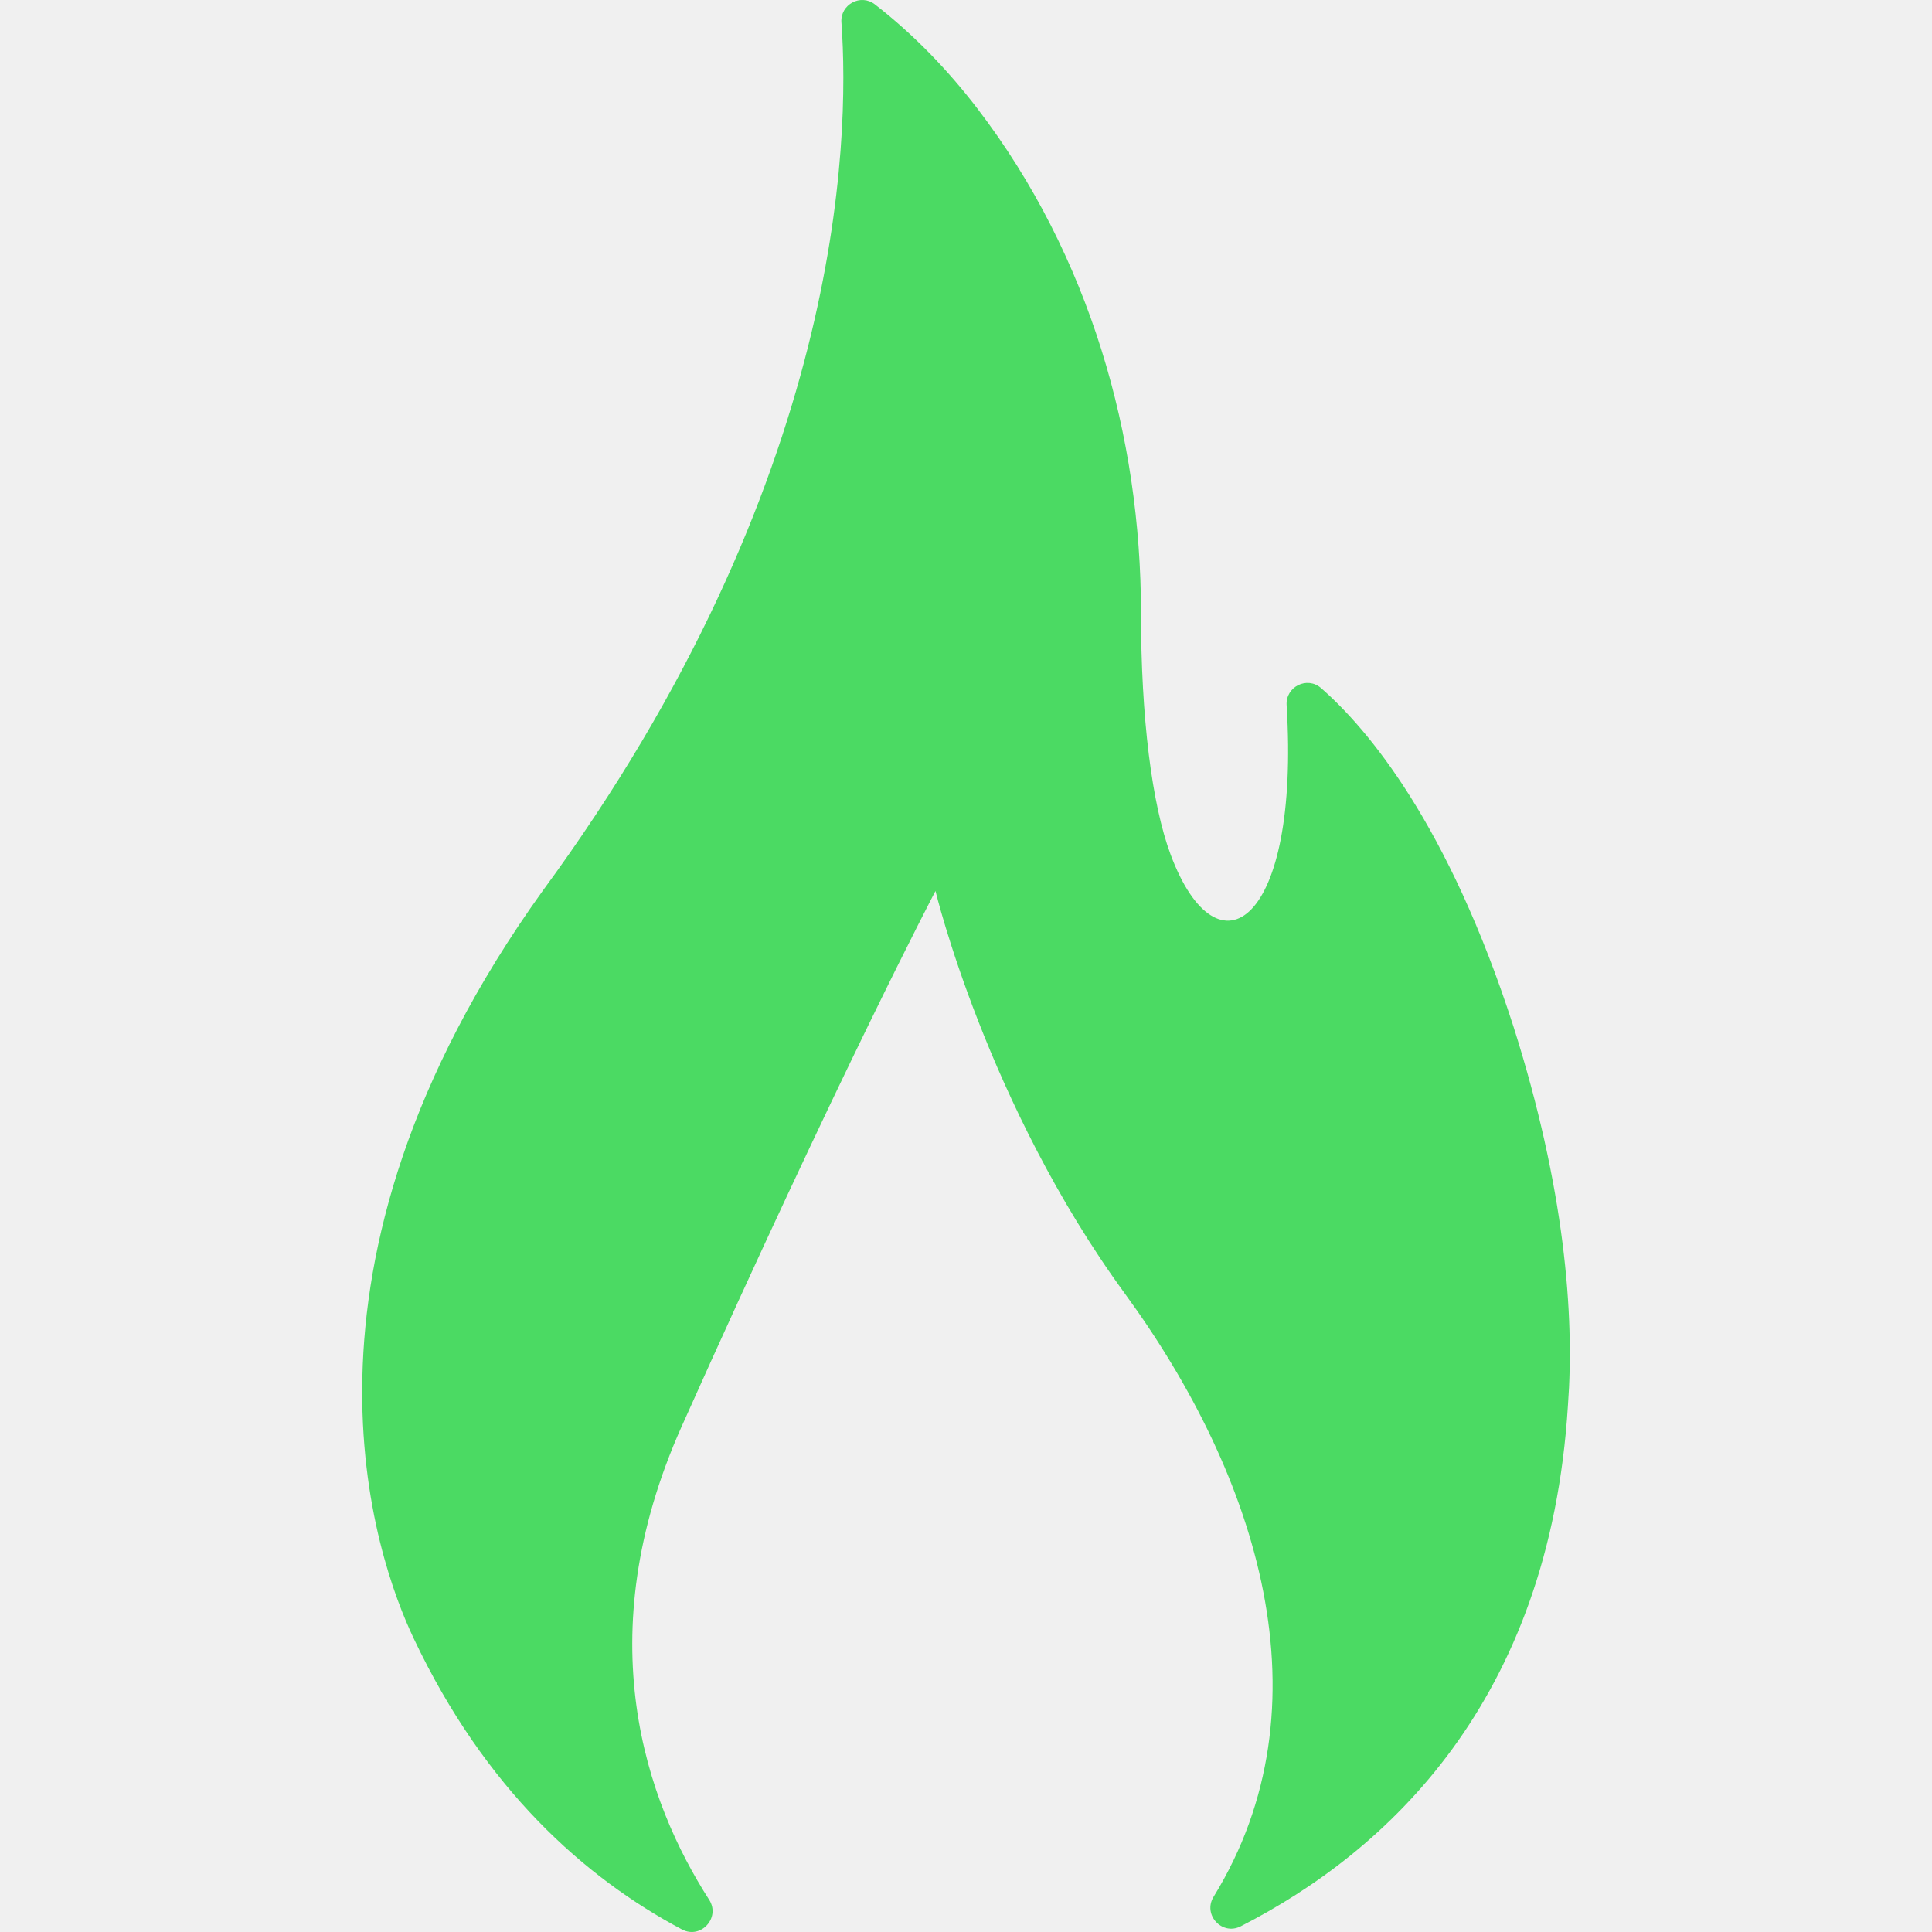
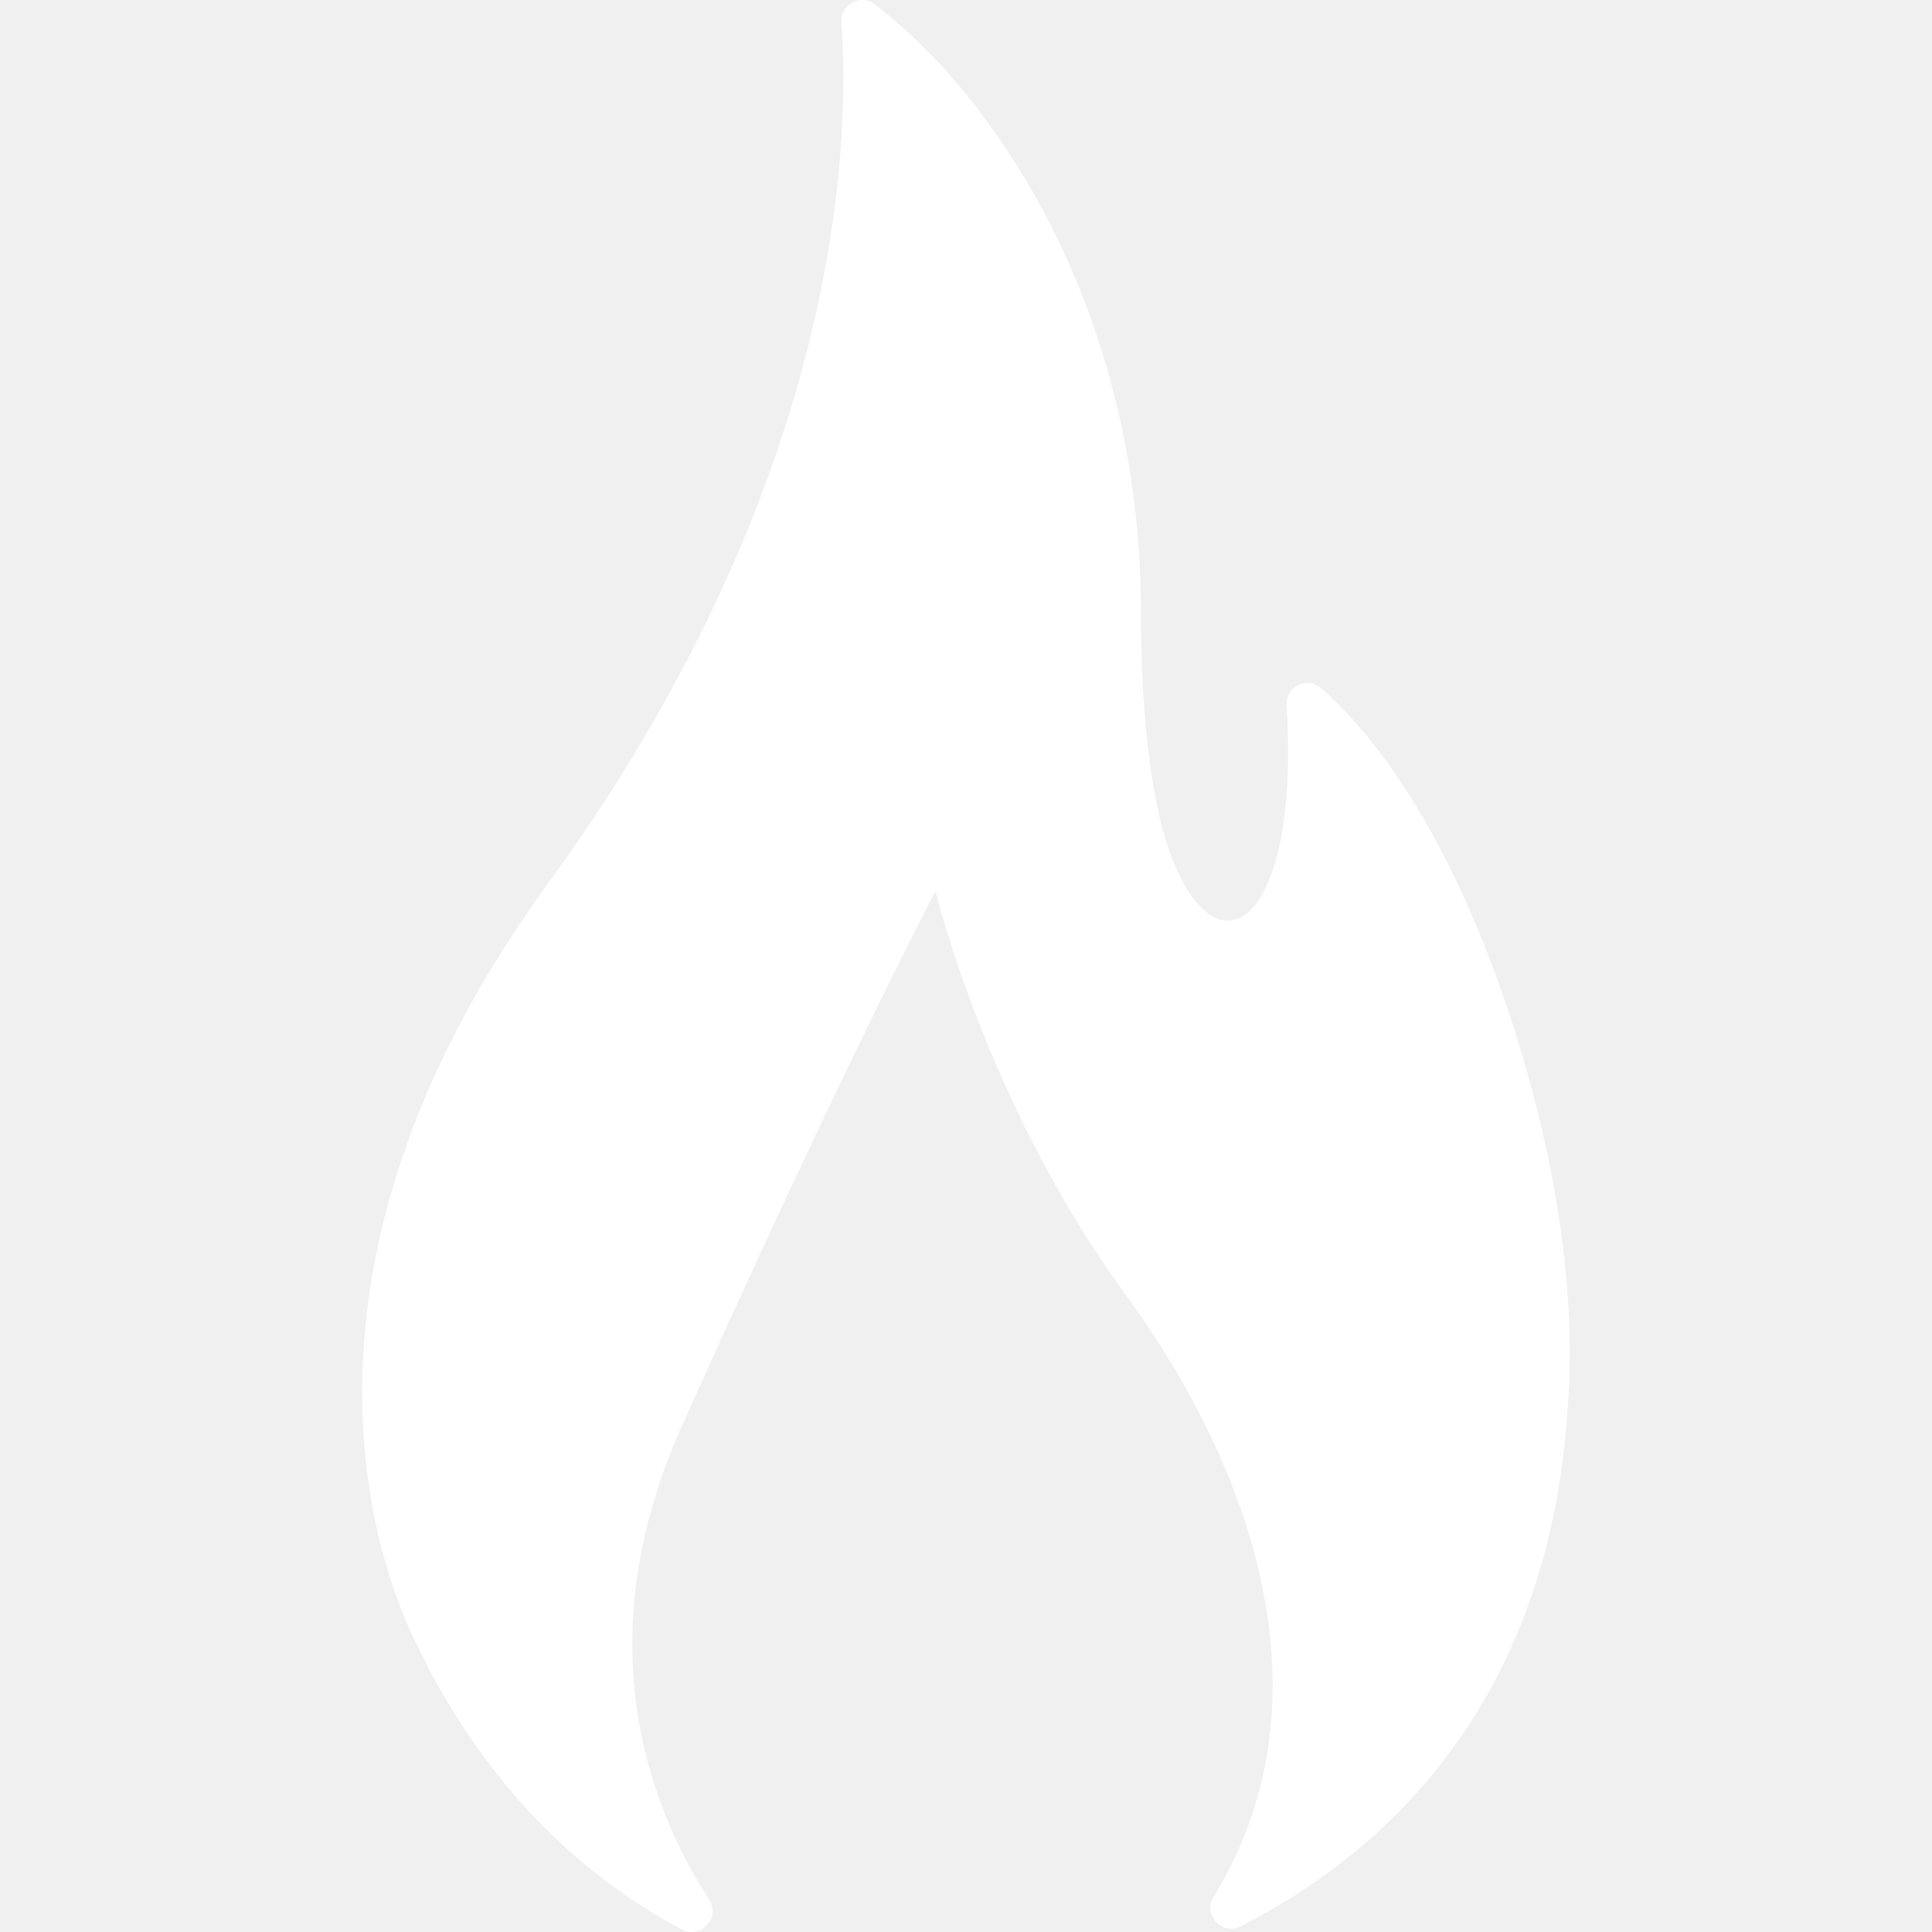
- <svg xmlns="http://www.w3.org/2000/svg" fill="#4bda63" version="1.1" id="Capa_1" viewBox="0 0 611.999 611.999" xml:space="preserve">
+ <svg xmlns="http://www.w3.org/2000/svg" fill="#ffffff" version="1.1" id="Capa_1" viewBox="0 0 611.999 611.999" xml:space="preserve">
  <g>
    <path d="M216.02,611.195c5.978,3.178,12.284-3.704,8.624-9.4c-19.866-30.919-38.678-82.947-8.706-149.952   c49.982-111.737,80.396-169.609,80.396-169.609s16.177,67.536,60.029,127.585c42.205,57.793,65.306,130.478,28.064,191.029   c-3.495,5.683,2.668,12.388,8.607,9.349c46.1-23.582,97.806-70.885,103.64-165.017c2.151-28.764-1.075-69.034-17.206-119.851   c-20.741-64.406-46.239-94.459-60.992-107.365c-4.413-3.861-11.276-0.439-10.914,5.413c4.299,69.494-21.845,87.129-36.726,47.386   c-5.943-15.874-9.409-43.33-9.409-76.766c0-55.665-16.15-112.967-51.755-159.531c-9.259-12.109-20.093-23.424-32.523-33.073   c-4.5-3.494-11.023,0.018-10.611,5.7c2.734,37.736,0.257,145.885-94.624,275.089c-86.029,119.851-52.693,211.896-40.864,236.826   C153.666,566.767,185.212,594.814,216.02,611.195z" />
  </g>
</svg>
